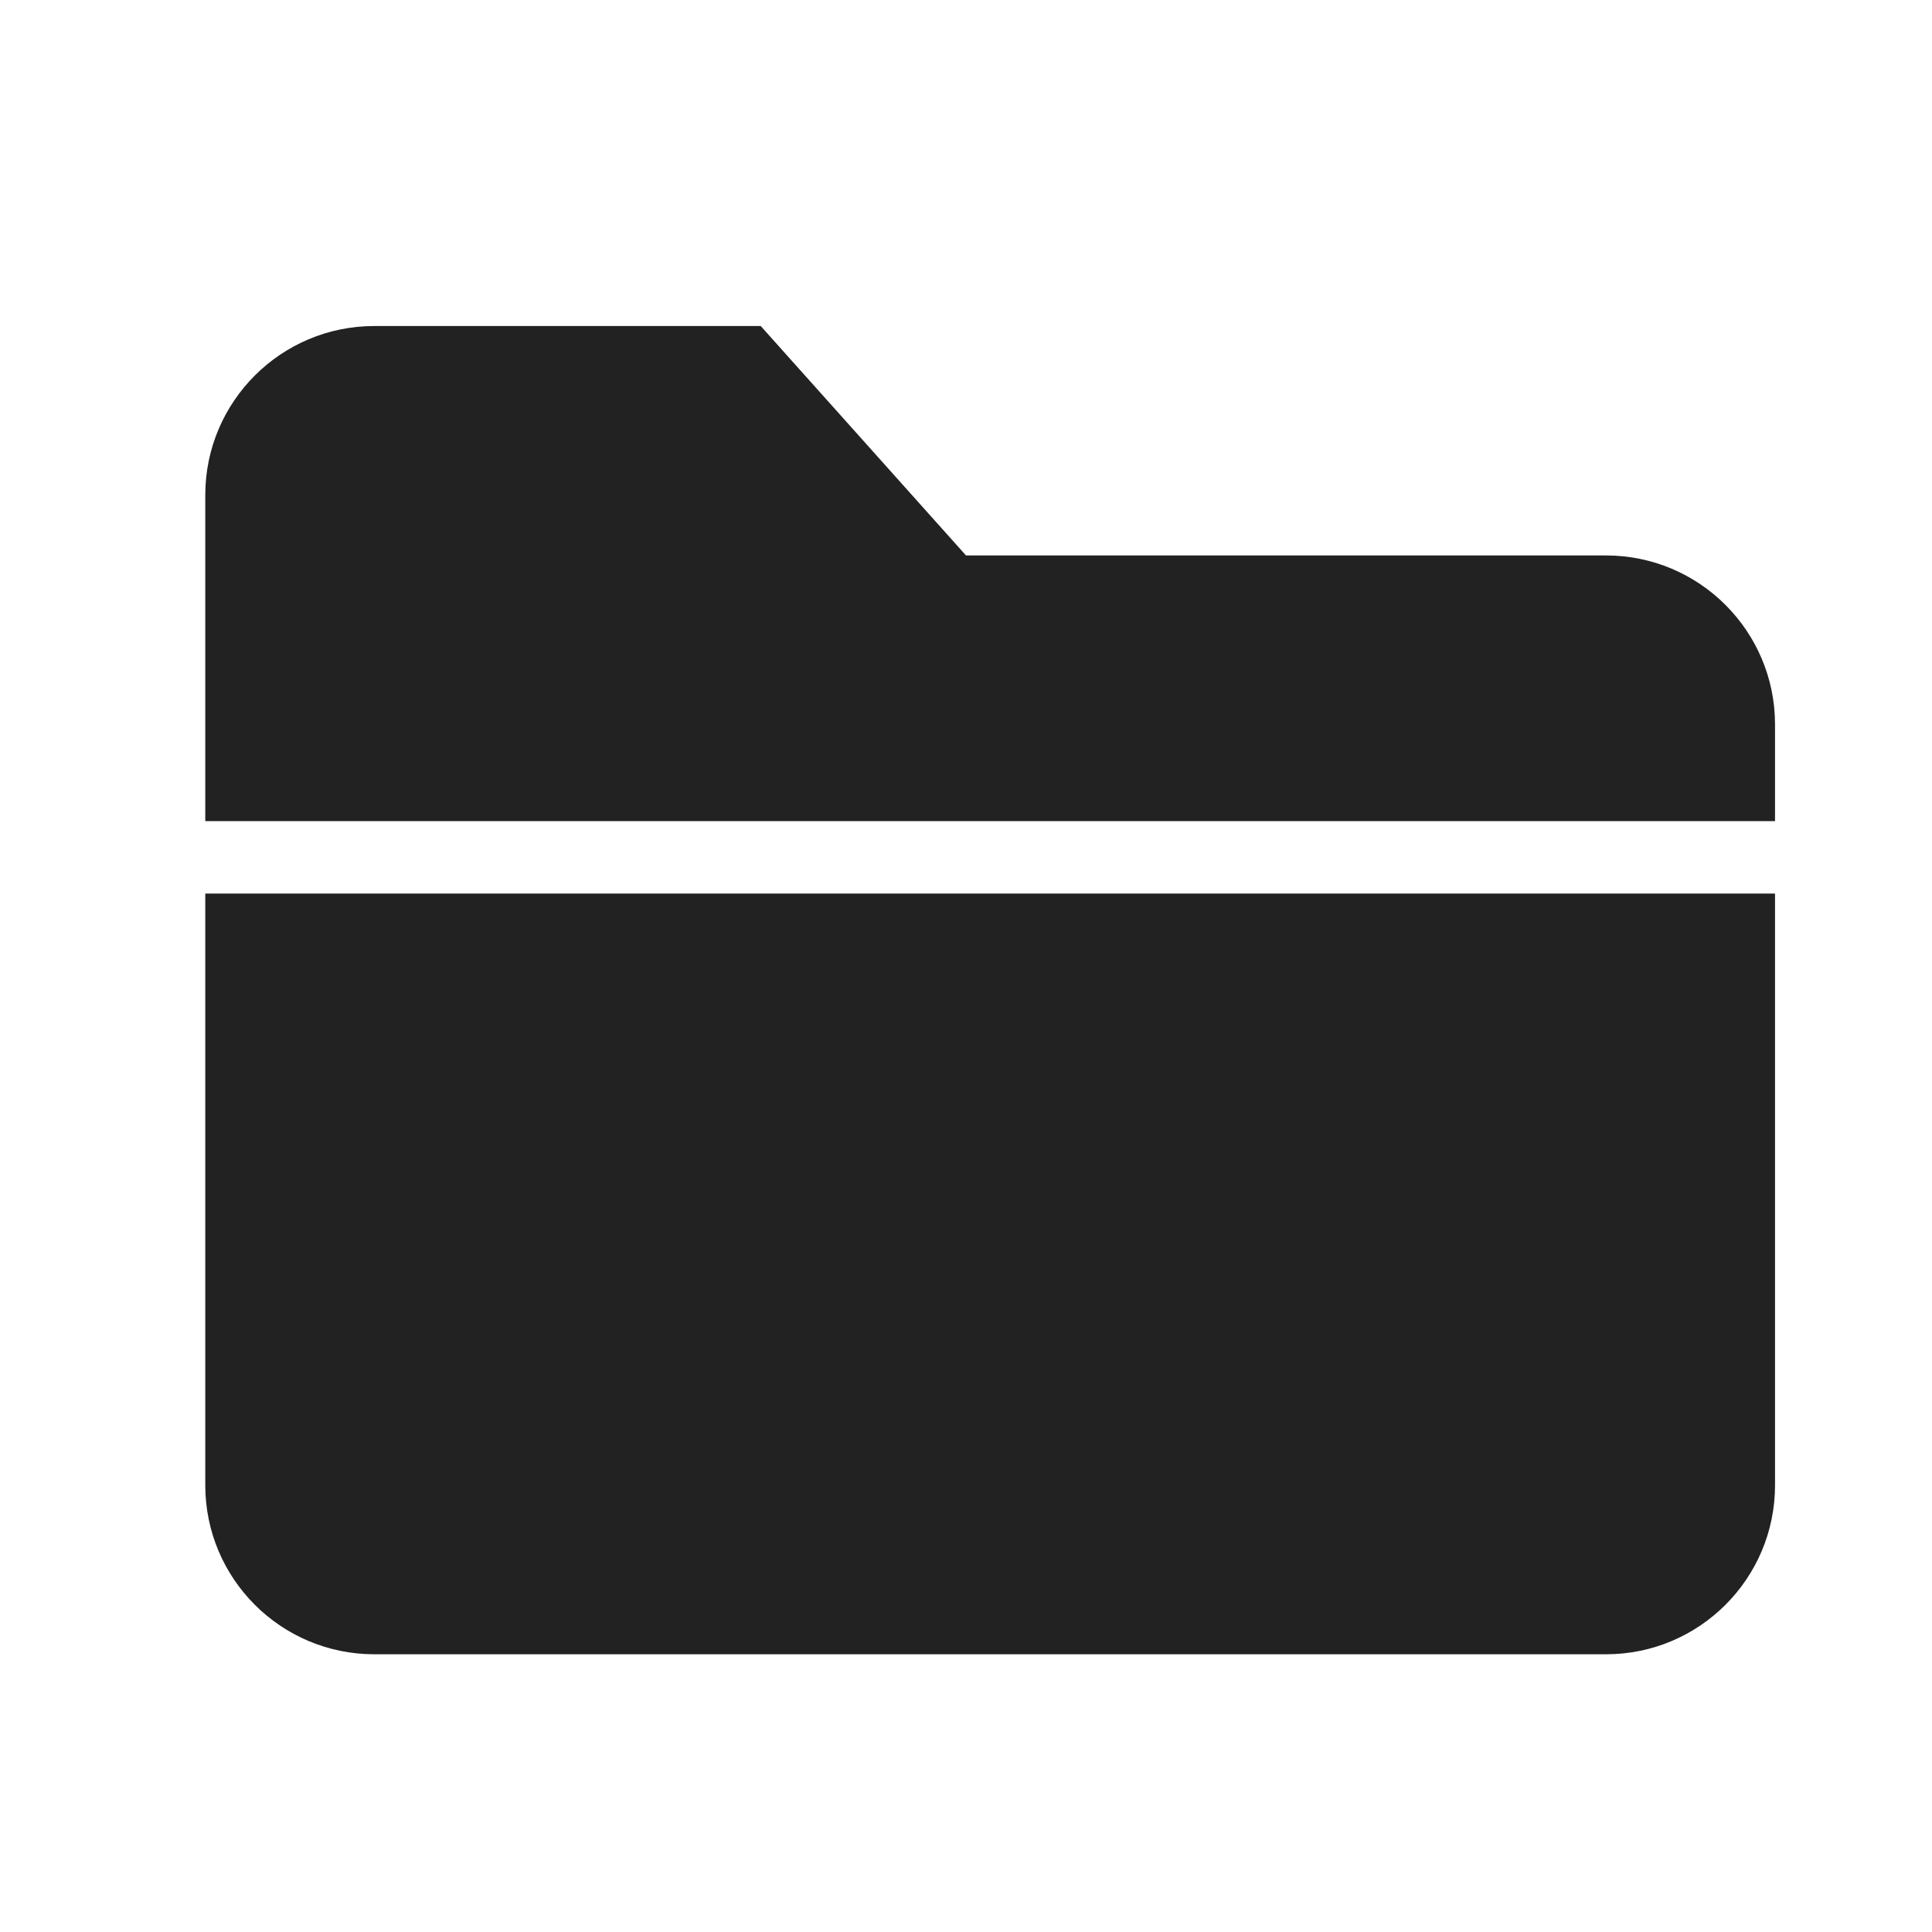
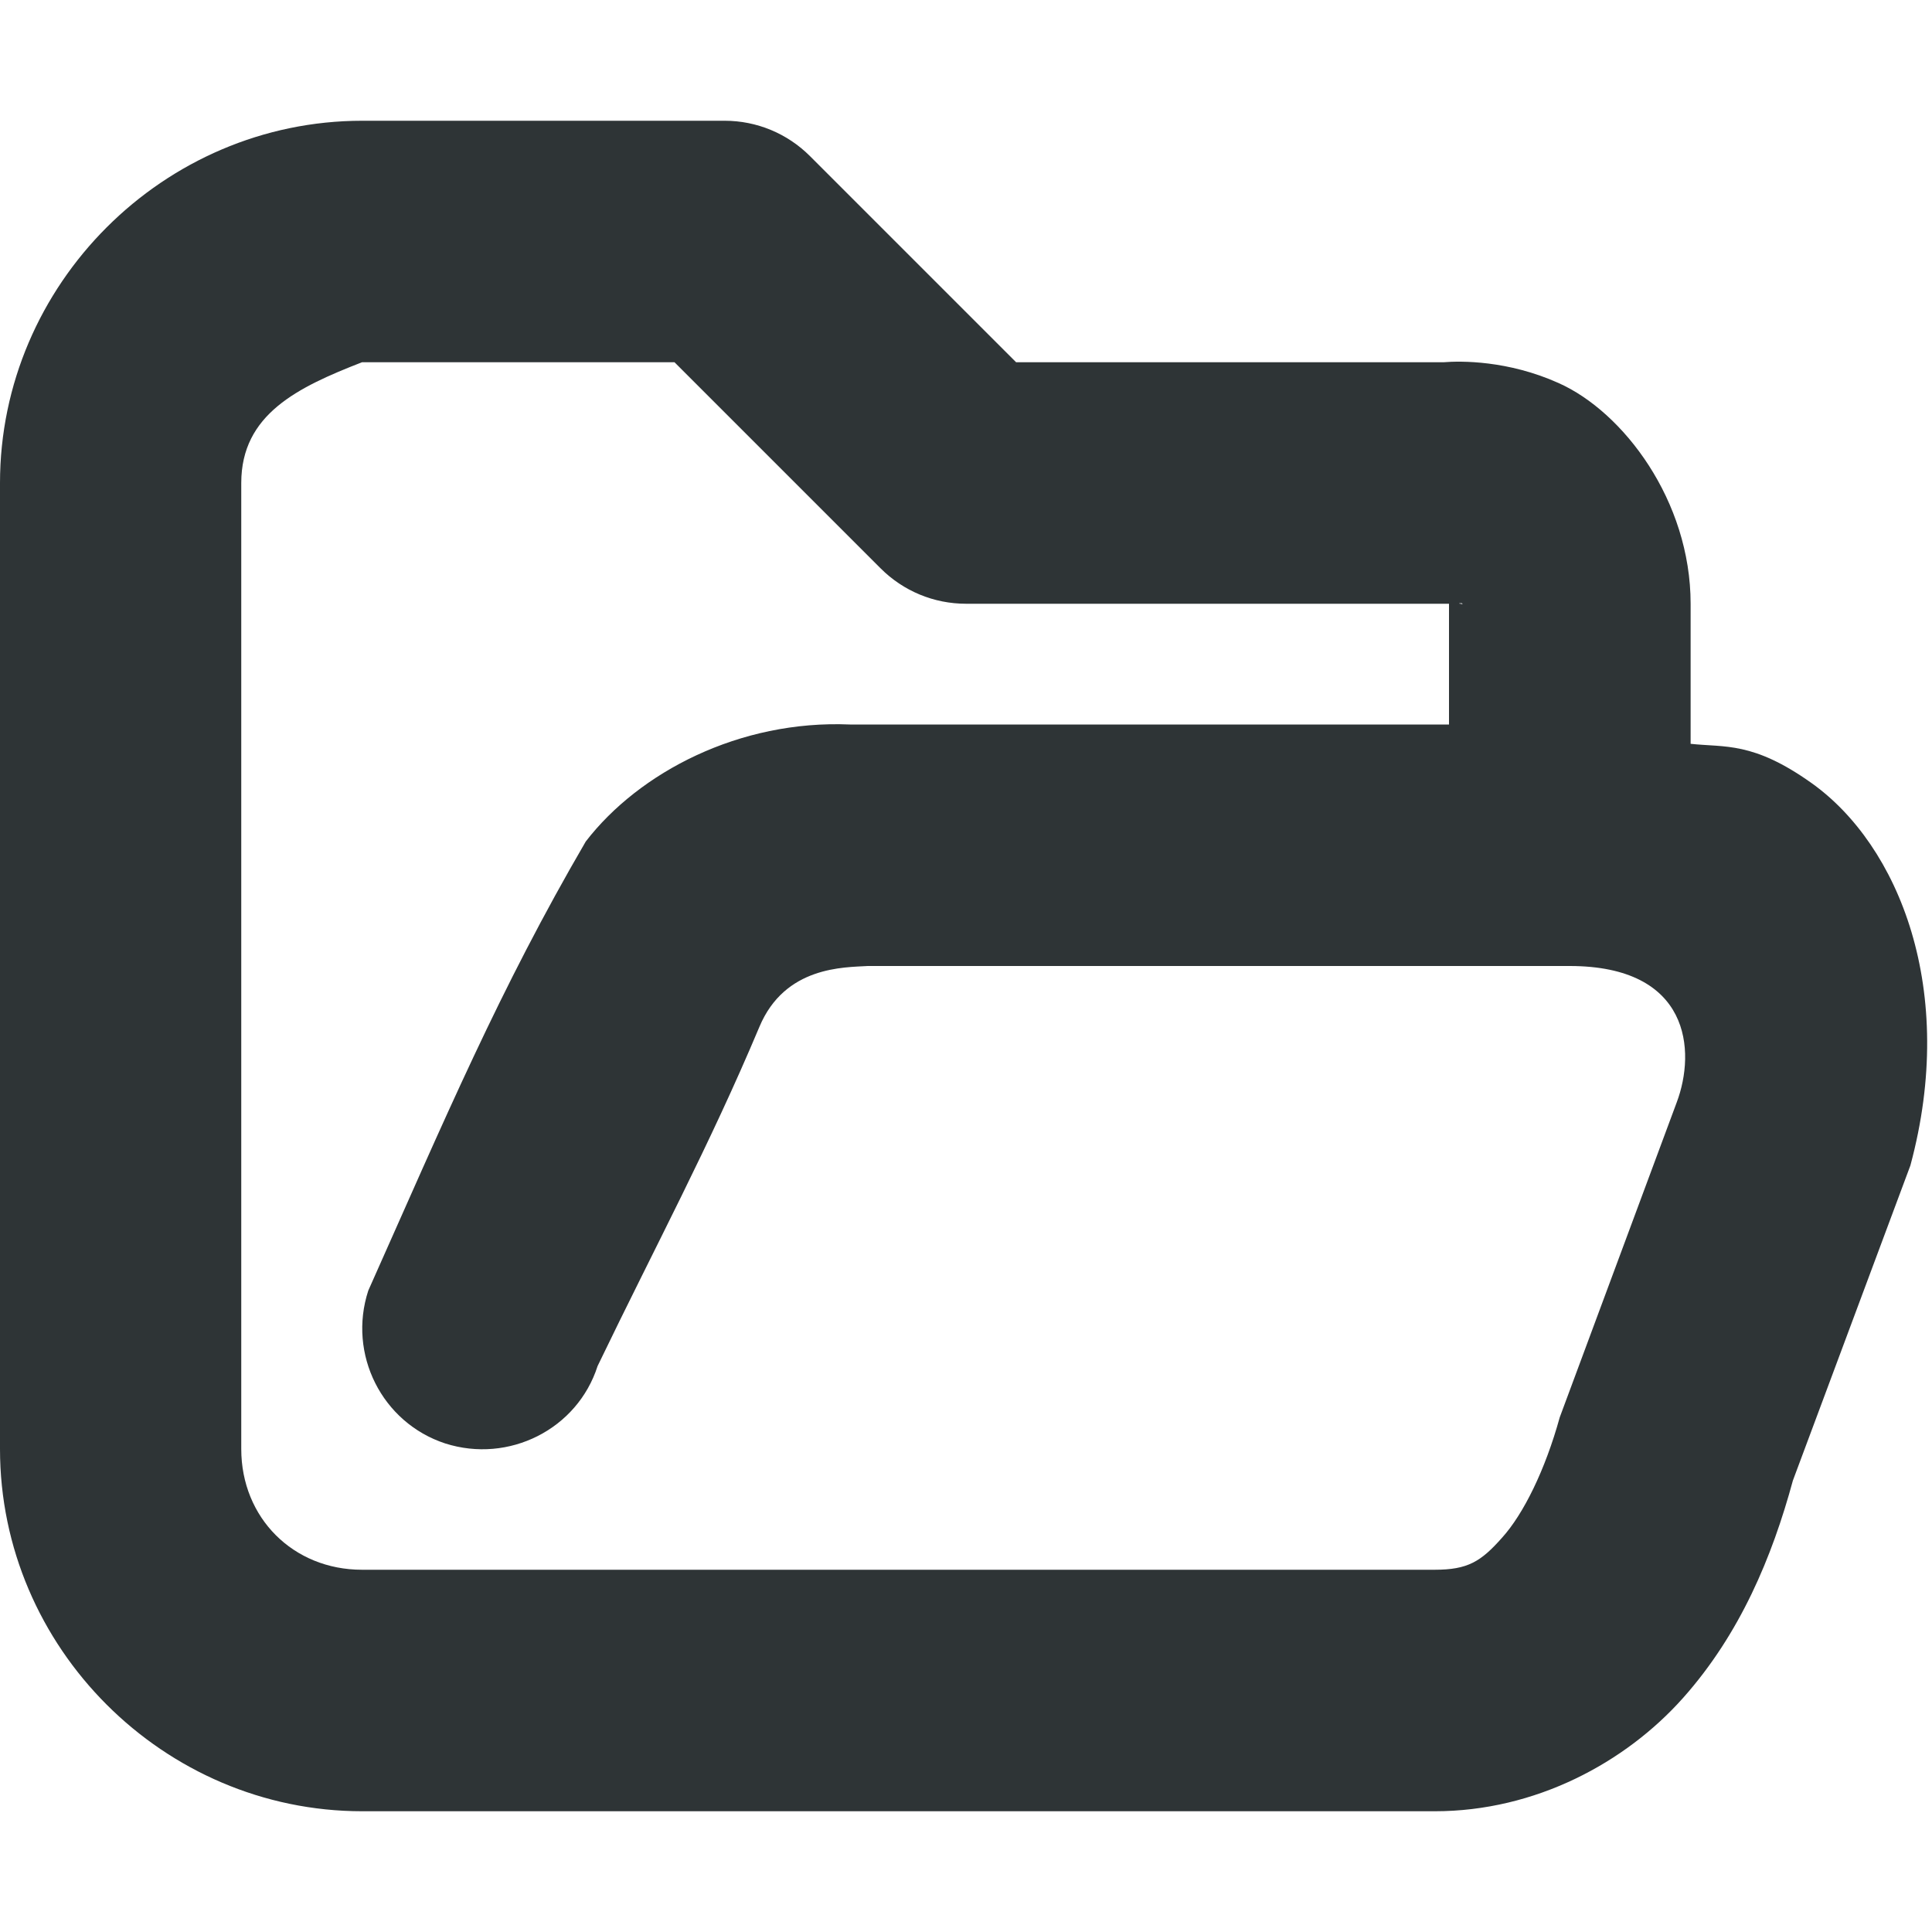
- <svg xmlns="http://www.w3.org/2000/svg" width="16" height="16" viewBox="0 0 16 16">
-   <g fill="#222222">
-     <path d="M 1.7 4.1 a 1.4 1.4 0 0 1 1.4 -1.4 h 3.2 l 1.7 1.9 h 5.3 a 1.4 1.4 0 0 1 1.4 1.4 v 0.8 h -13 Z" />
-     <path d="M 1.7 7.4 h 13 v 4.9 a 1.4 1.4 0 0 1 -1.4 1.4 h -10.2 a 1.4 1.4 0 0 1 -1.4 -1.4 Z" />
-   </g>
+ <svg xmlns="http://www.w3.org/2000/svg" height="16px" viewBox="0 0 16 16" width="16px">
+   <path d="m 3 1 c -1.645 0 -3 1.355 -3 3 v 8 c 0 1.645 1.355 3 3 3 h 8.883 c 0.832 0 1.578 -0.402 2.055 -0.938 c 0.473 -0.531 0.738 -1.168 0.91 -1.801 l 0.973 -2.609 c 0.391 -1.449 -0.094 -2.652 -0.82 -3.168 c -0.484 -0.344 -0.715 -0.293 -1 -0.324 v -1.16 c 0 -0.855 -0.559 -1.59 -1.094 -1.828 c -0.418 -0.188 -0.809 -0.184 -0.953 -0.172 h -3.539 l -1.707 -1.707 c -0.188 -0.188 -0.441 -0.293 -0.707 -0.293 z m 0 2 h 2.586 l 1.707 1.707 c 0.188 0.188 0.441 0.293 0.707 0.293 h 4 v 1 h -5 h 0.039 c -0.914 -0.039 -1.746 0.395 -2.188 0.969 c -0.715 1.227 -1.16 2.281 -1.801 3.719 c -0.172 0.527 0.113 1.094 0.637 1.266 c 0.527 0.168 1.094 -0.117 1.262 -0.641 c 0.488 -1.012 0.922 -1.816 1.34 -2.809 c 0.211 -0.504 0.703 -0.492 0.898 -0.504 h 5.812 c 1 0 1.047 0.703 0.887 1.129 l -0.969 2.609 c -0.121 0.438 -0.301 0.801 -0.477 0.996 c -0.176 0.199 -0.285 0.266 -0.559 0.266 h -8.883 c -0.57 0 -1 -0.43 -1 -1 v -8 c 0 -0.57 0.469 -0.793 1 -1 z m 9.105 1.996 h 0.004 v 0.004 h 0.004 l -0.004 0.004 h -0.004 v -0.004 c -0.004 0 -0.008 0 -0.012 0 h -0.004 l -0.004 -0.004 z m 0 0" fill="#2e3436" />
</svg>
